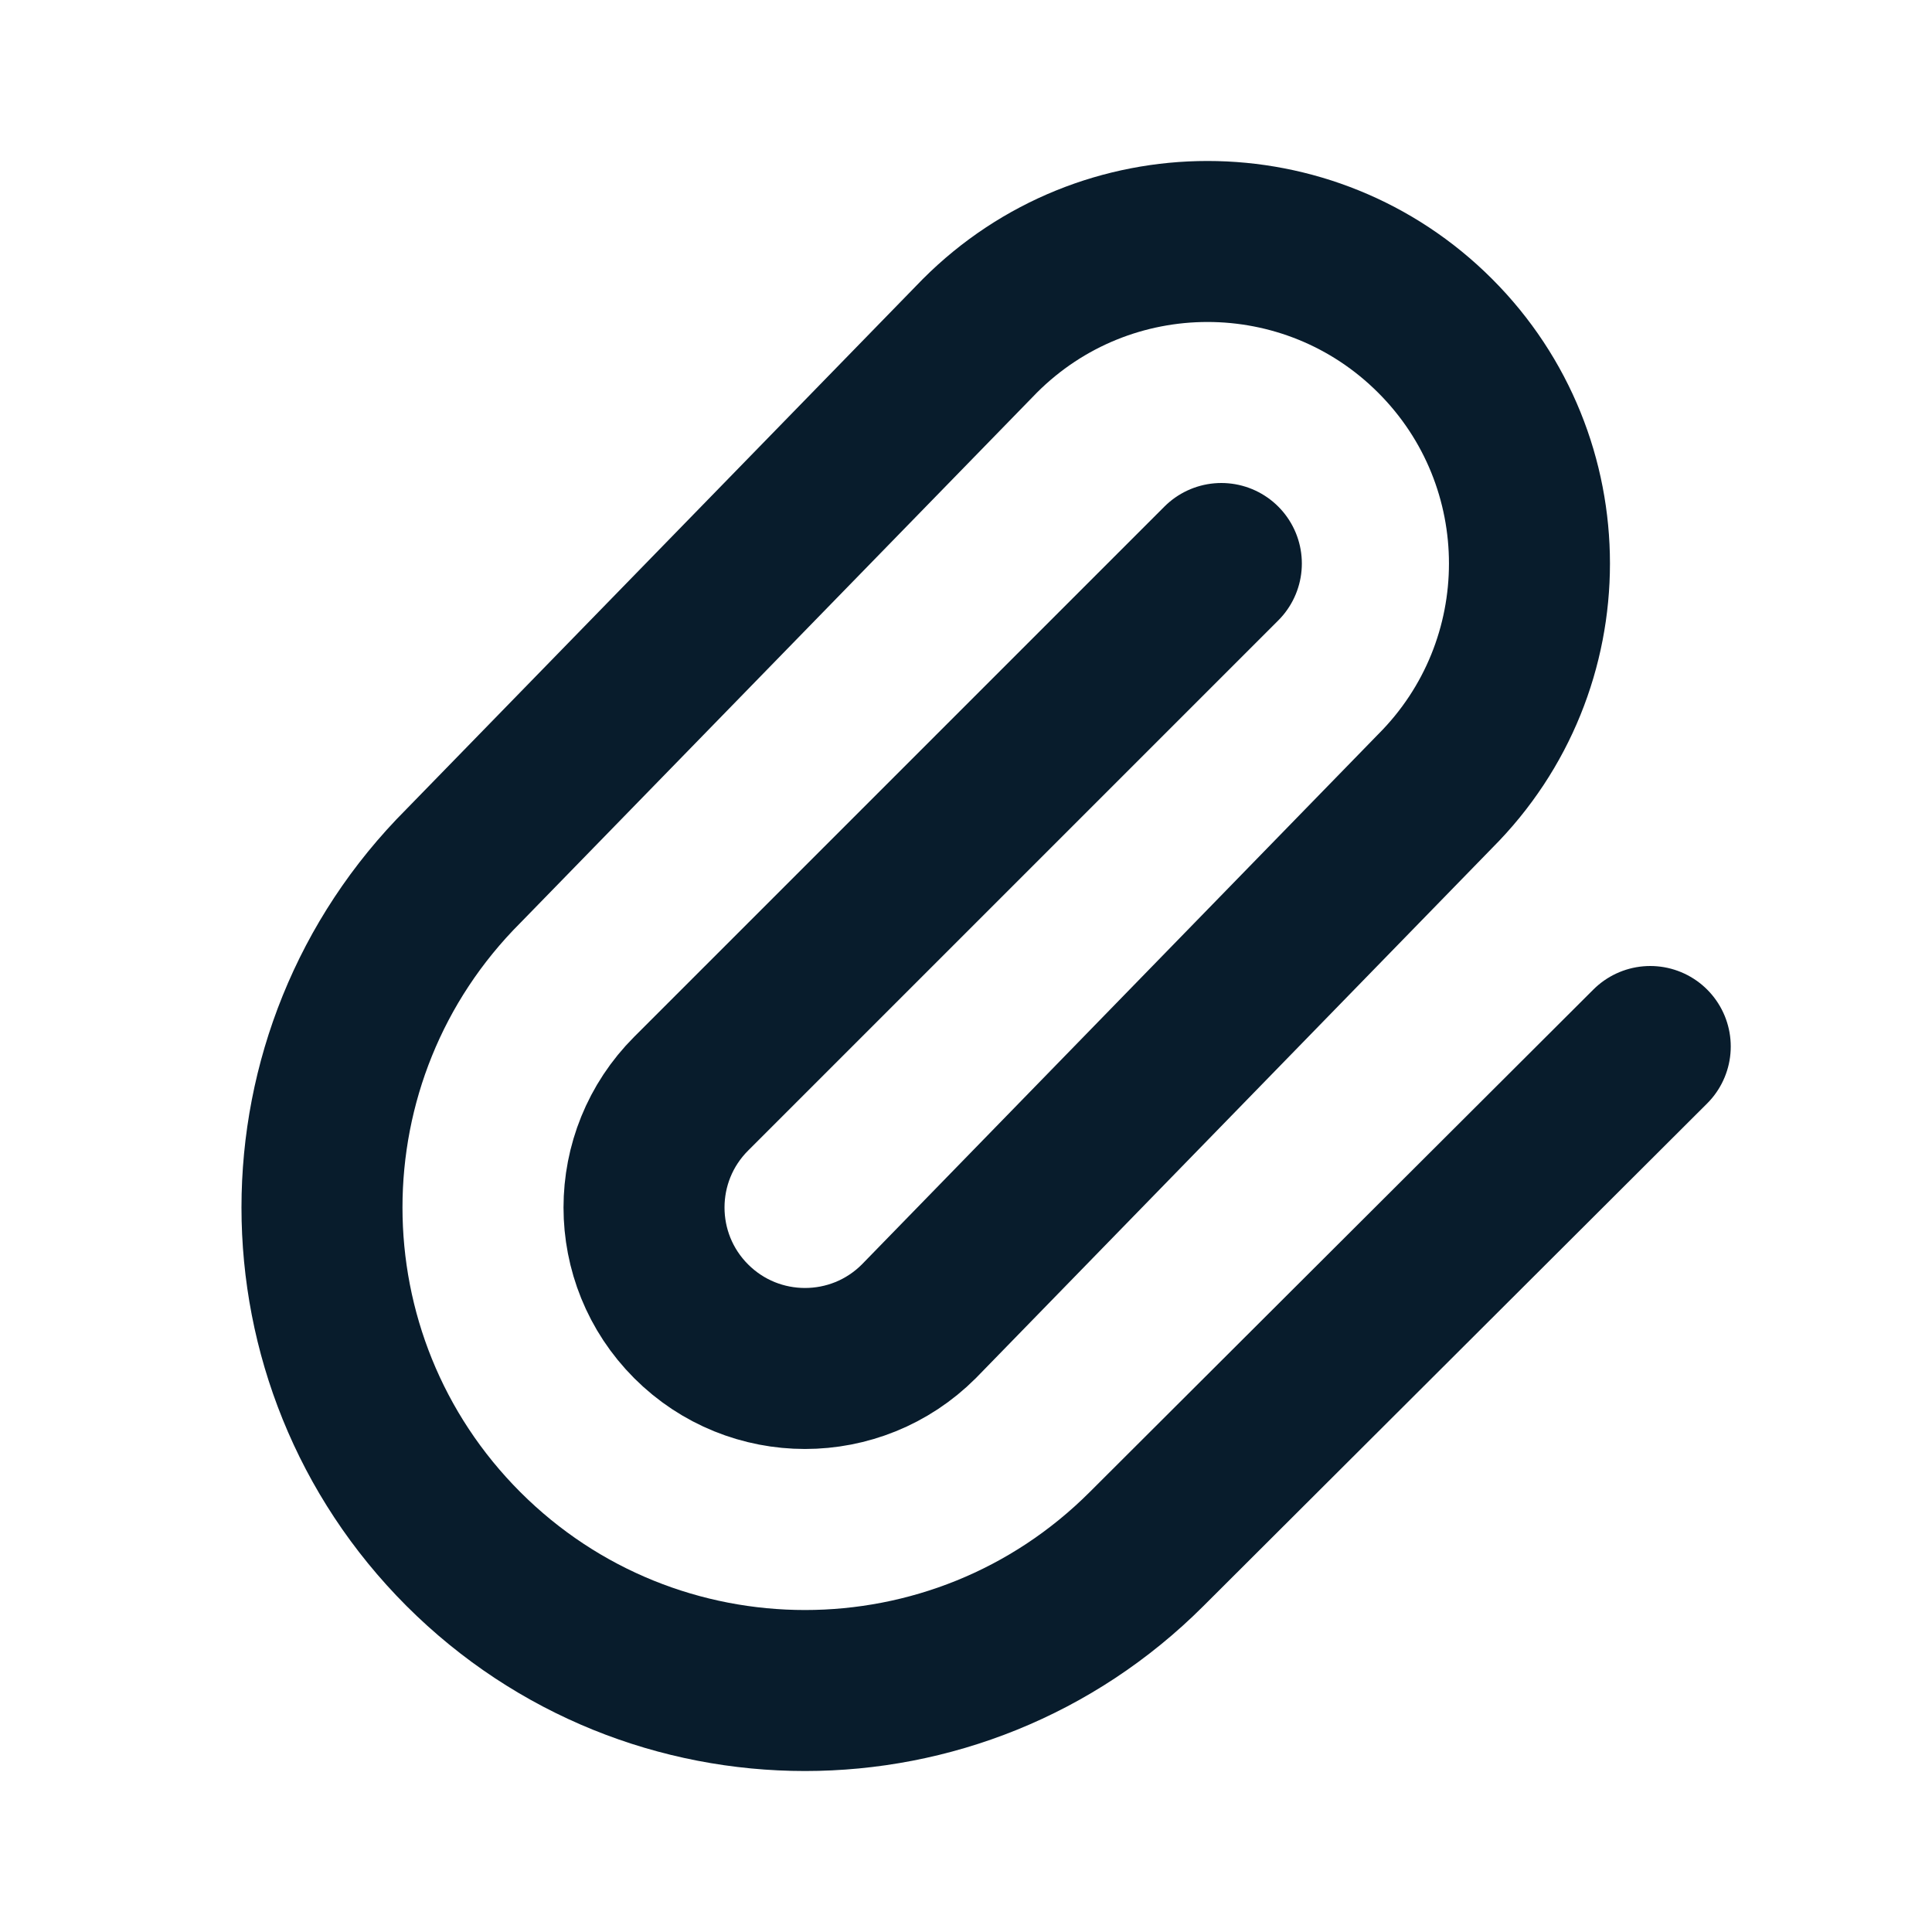
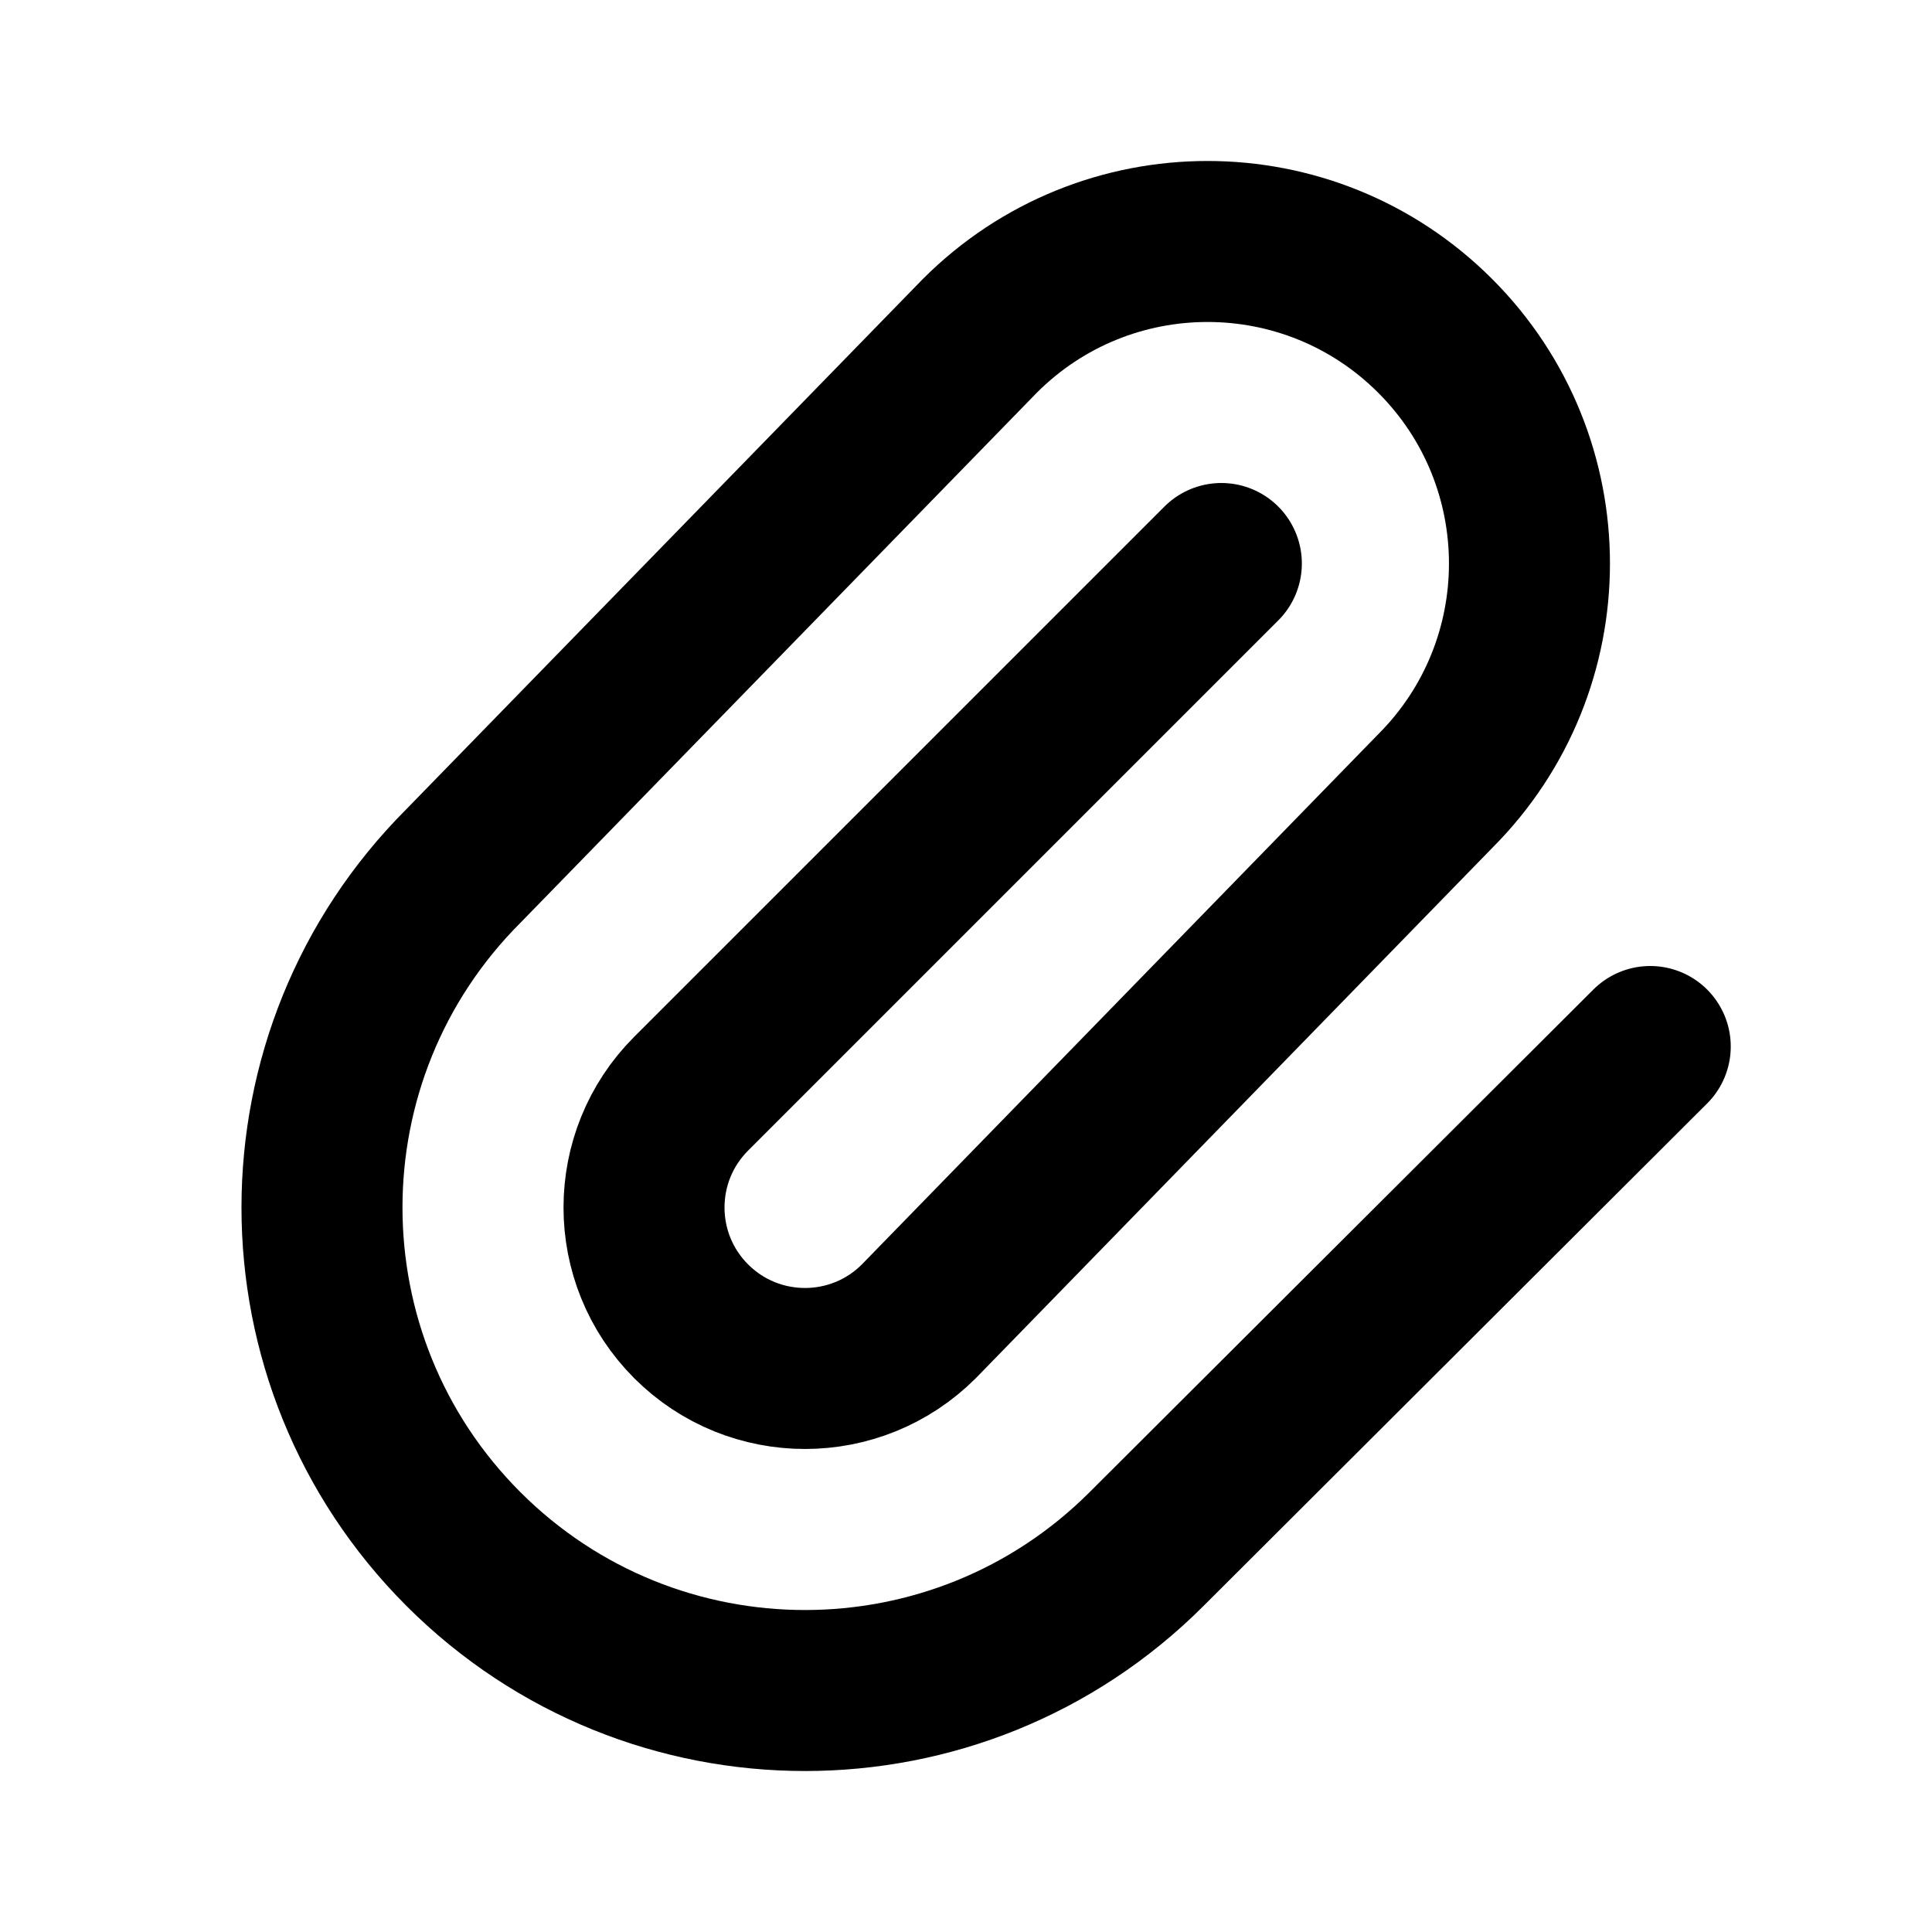
<svg xmlns="http://www.w3.org/2000/svg" width="24" height="24" viewBox="0 0 24 24" fill="none">
-   <path d="M15.172 7L8.586 13.586C7.805 14.367 7.805 15.633 8.586 16.414C9.367 17.195 10.633 17.195 11.414 16.414L17.828 9.828C19.39 8.266 19.39 5.734 17.828 4.172C16.266 2.609 13.734 2.609 12.172 4.172L5.757 10.757C3.414 13.101 3.414 16.899 5.757 19.243C8.101 21.586 11.899 21.586 14.243 19.243L20.5 13" stroke="#081C2C" stroke-width="2" stroke-linecap="round" stroke-linejoin="round" />
+   <path d="M15.172 7L8.586 13.586C7.805 14.367 7.805 15.633 8.586 16.414C9.367 17.195 10.633 17.195 11.414 16.414L17.828 9.828C19.39 8.266 19.39 5.734 17.828 4.172C16.266 2.609 13.734 2.609 12.172 4.172L5.757 10.757C3.414 13.101 3.414 16.899 5.757 19.243C8.101 21.586 11.899 21.586 14.243 19.243L20.5 13" stroke="currentColor" stroke-width="2" stroke-linecap="round" stroke-linejoin="round" />
</svg>
